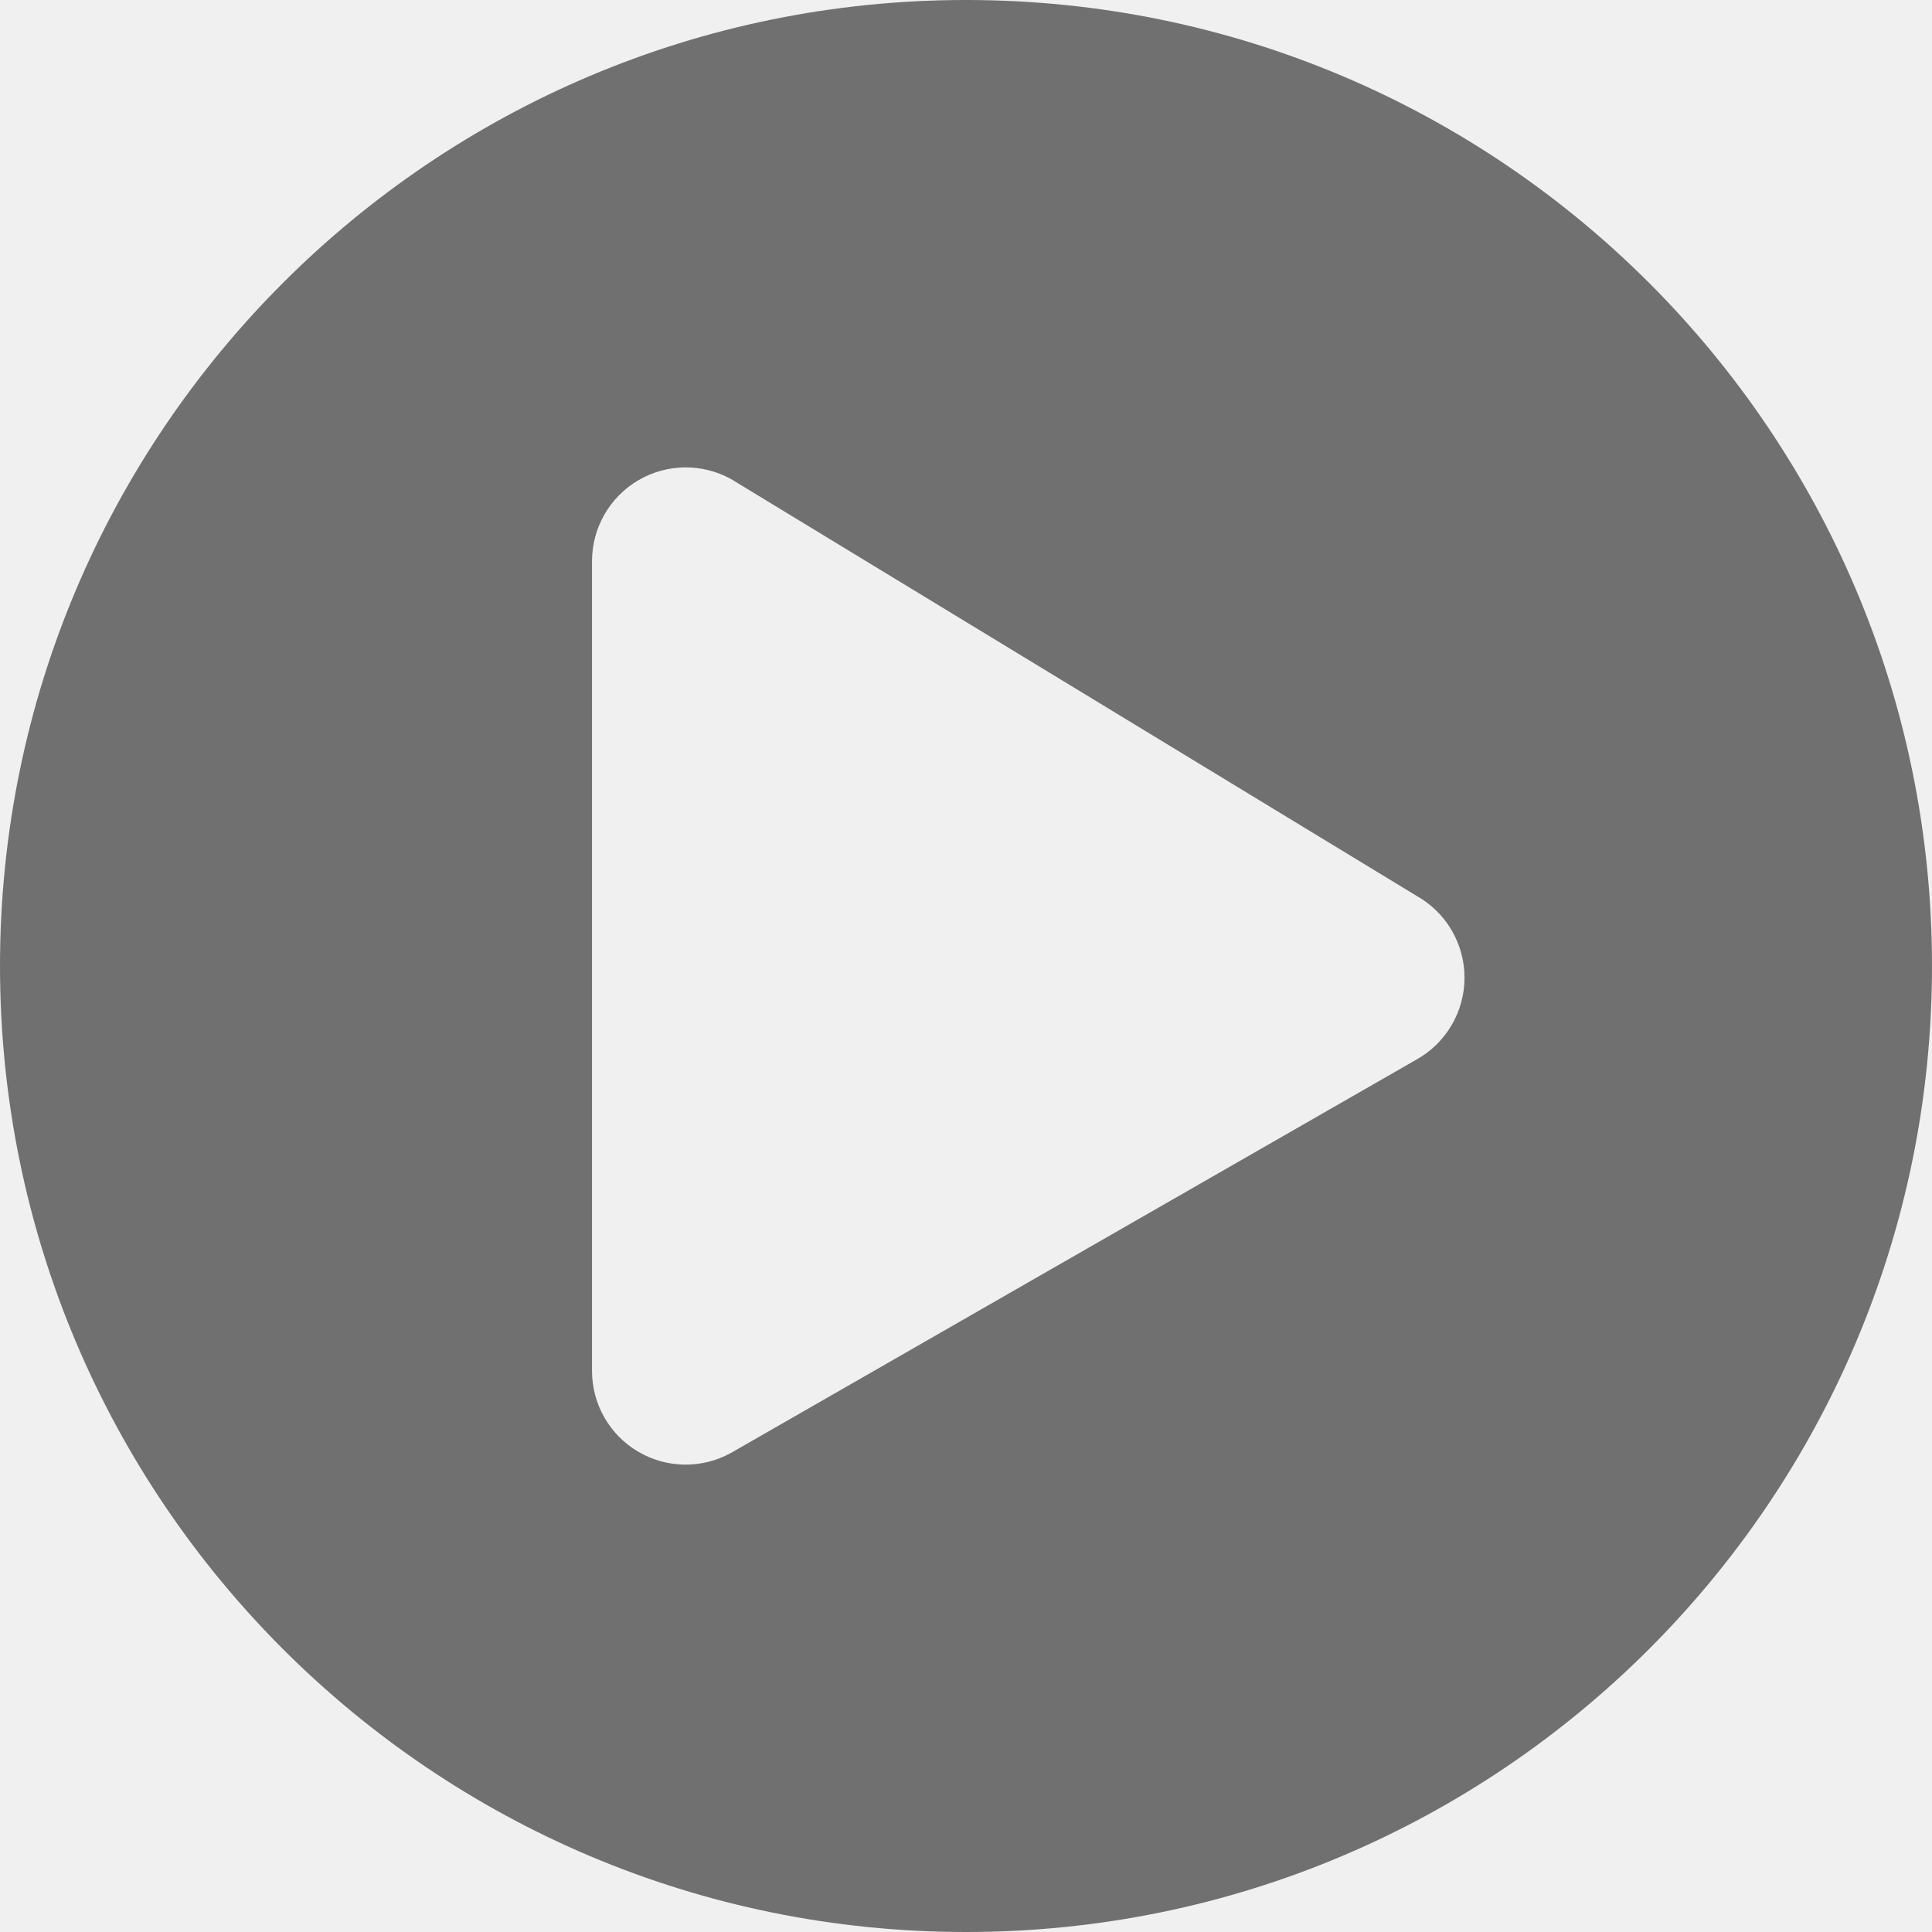
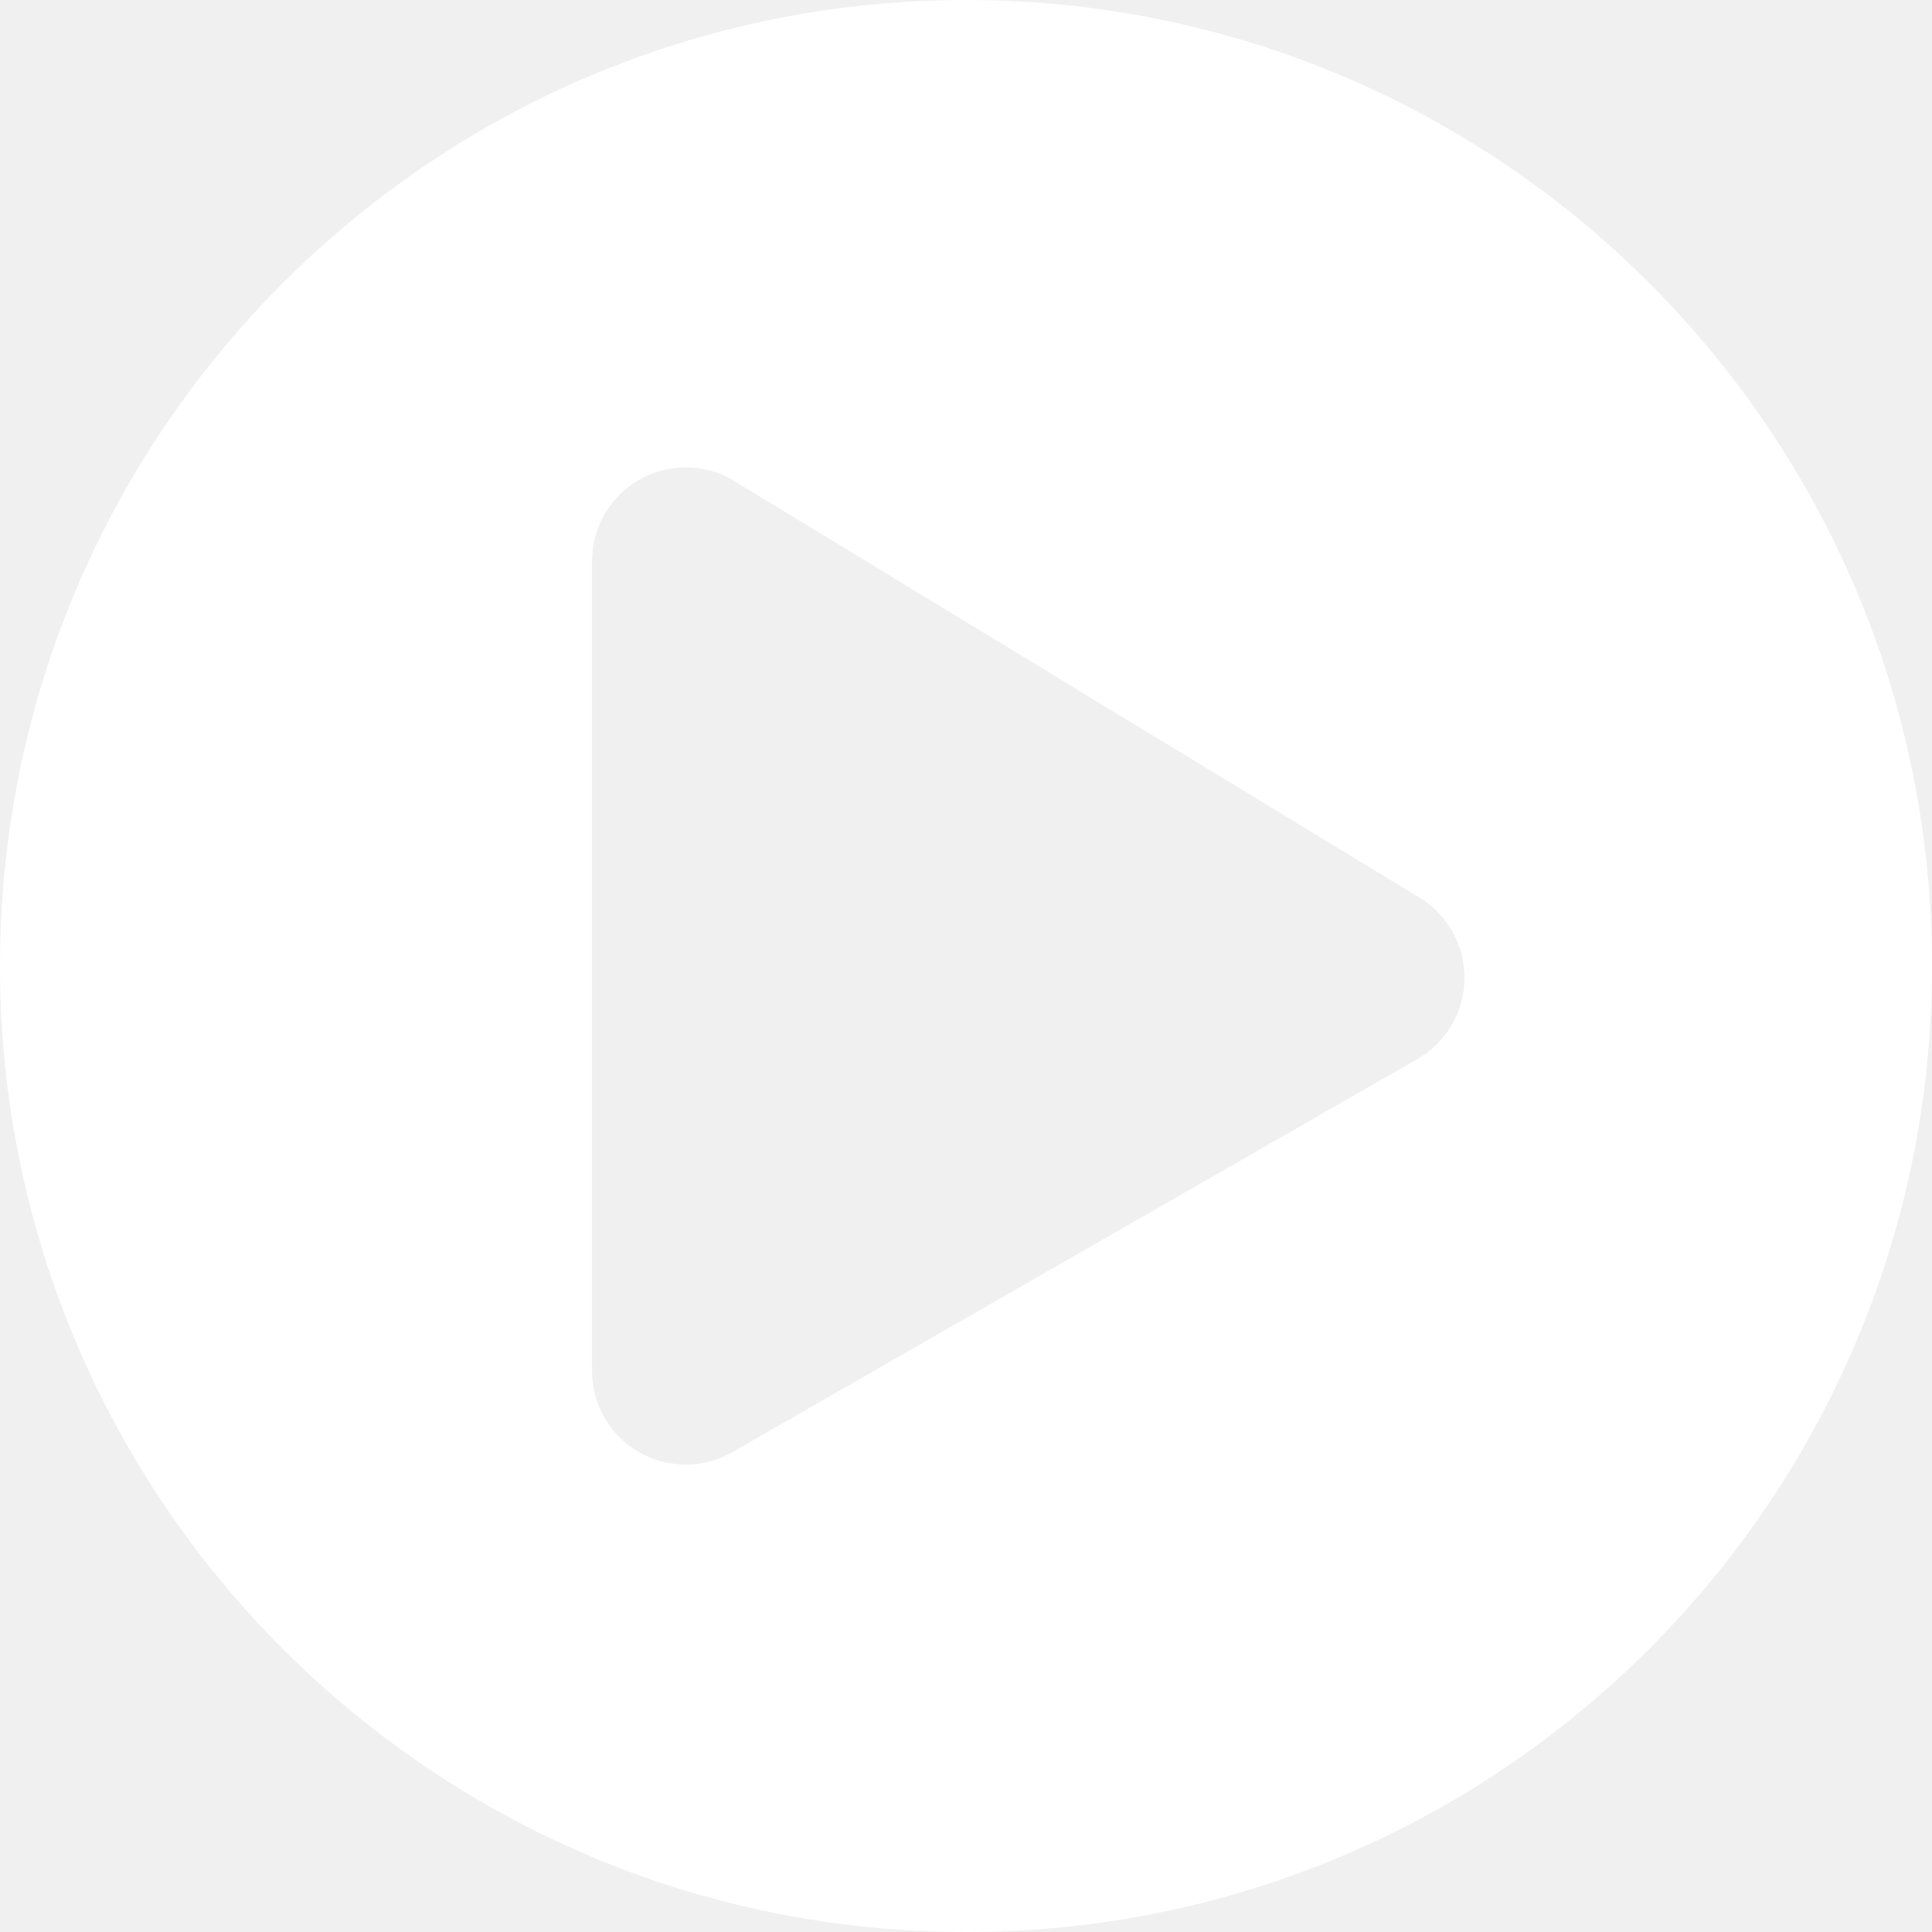
<svg xmlns="http://www.w3.org/2000/svg" width="60" height="60" viewBox="0 0 60 60">
-   <path id="Icon_awesome-play-circle" data-name="Icon awesome-play-circle" d="M30.563.563a30,30,0,1,0,30,30A29.995,29.995,0,0,0,30.563.563Zm14,32.9L23.268,45.683a2.908,2.908,0,0,1-4.319-2.54V17.982a2.91,2.91,0,0,1,4.319-2.54l21.29,12.944A2.913,2.913,0,0,1,44.558,33.466Z" transform="translate(-0.563 -0.563)" fill="#707070" />
+   <path id="Icon_awesome-play-circle" data-name="Icon awesome-play-circle" d="M30.563.563a30,30,0,1,0,30,30A29.995,29.995,0,0,0,30.563.563Zm14,32.9L23.268,45.683a2.908,2.908,0,0,1-4.319-2.54V17.982a2.91,2.91,0,0,1,4.319-2.54l21.29,12.944A2.913,2.913,0,0,1,44.558,33.466Z" transform="translate(-0.563 -0.563)" fill="#fff" />
</svg>
